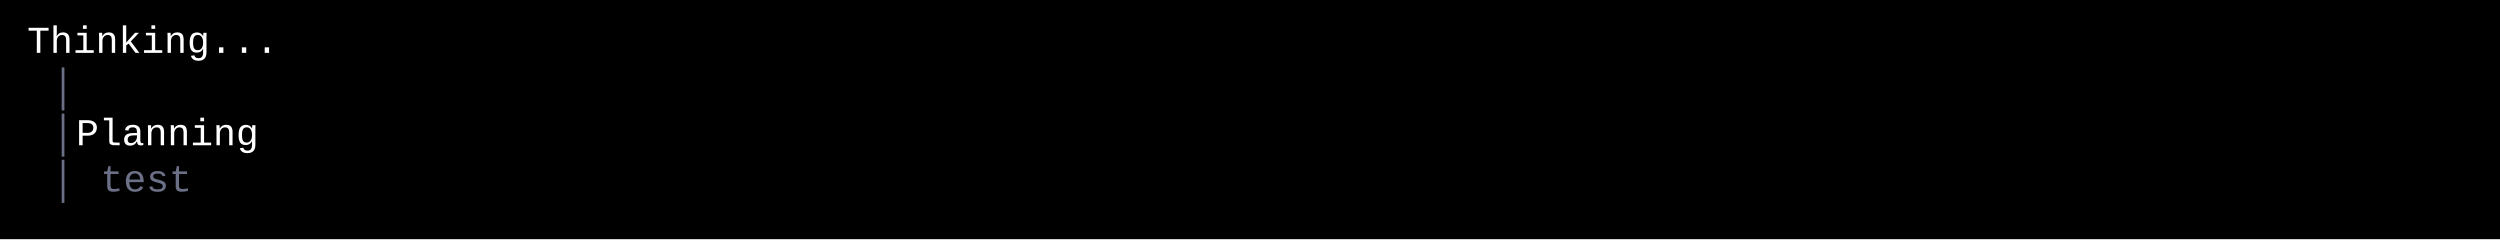
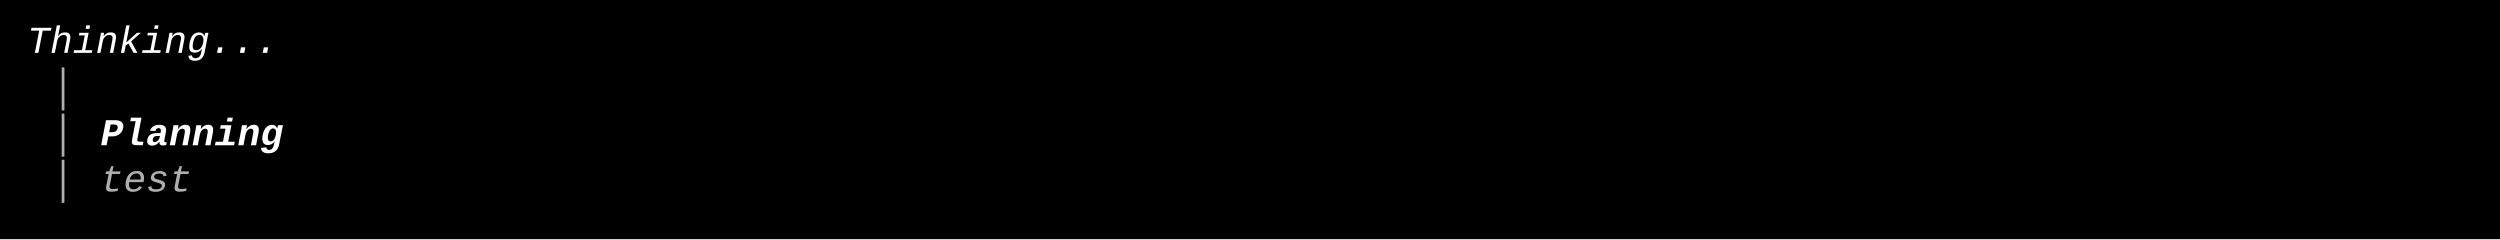
<svg xmlns="http://www.w3.org/2000/svg" width="920" height="88" viewBox="0 0 920 88">
  <style>
    text { font-family: Consolas, "Courier New", monospace; font-size: 14px; dominant-baseline: text-before-edge; white-space: pre; }
  </style>
  <rect width="920" height="88" fill="#000000" />
  <g transform="translate(10, 10)">
-     <text x="0" y="2" fill="#ffffff" textLength="900" lengthAdjust="spacingAndGlyphs"> Thinking...                                                                                        </text>
-     <text x="9" y="19" fill="#6c7086" textLength="9" lengthAdjust="spacingAndGlyphs">│</text>
-     <text x="9" y="36" fill="#6c7086" textLength="9" lengthAdjust="spacingAndGlyphs">│</text>
-     <text x="18" y="36" fill="#ffffff" textLength="882" lengthAdjust="spacingAndGlyphs"> Planning                                                                                         </text>
-     <text x="9" y="53" fill="#6c7086" textLength="9" lengthAdjust="spacingAndGlyphs">│</text>
-     <text x="27" y="53" fill="#6c7086" textLength="36" lengthAdjust="spacingAndGlyphs">test</text>
+     <text x="0" y="2" fill="#ffffff" textLength="117" lengthAdjust="spacingAndGlyphs" font-style="italic"> Thinking... </text>
+     <text x="9" y="19" fill="#afafaf" textLength="9" lengthAdjust="spacingAndGlyphs">│</text>
+     <text x="9" y="36" fill="#afafaf" textLength="9" lengthAdjust="spacingAndGlyphs">│</text>
+     <text x="27" y="36" fill="#ffffff" textLength="72" lengthAdjust="spacingAndGlyphs" font-weight="bold" font-style="italic">Planning</text>
+     <text x="9" y="53" fill="#afafaf" textLength="9" lengthAdjust="spacingAndGlyphs">│</text>
+     <text x="27" y="53" fill="#afafaf" textLength="36" lengthAdjust="spacingAndGlyphs" font-style="italic">test</text>
  </g>
</svg>
